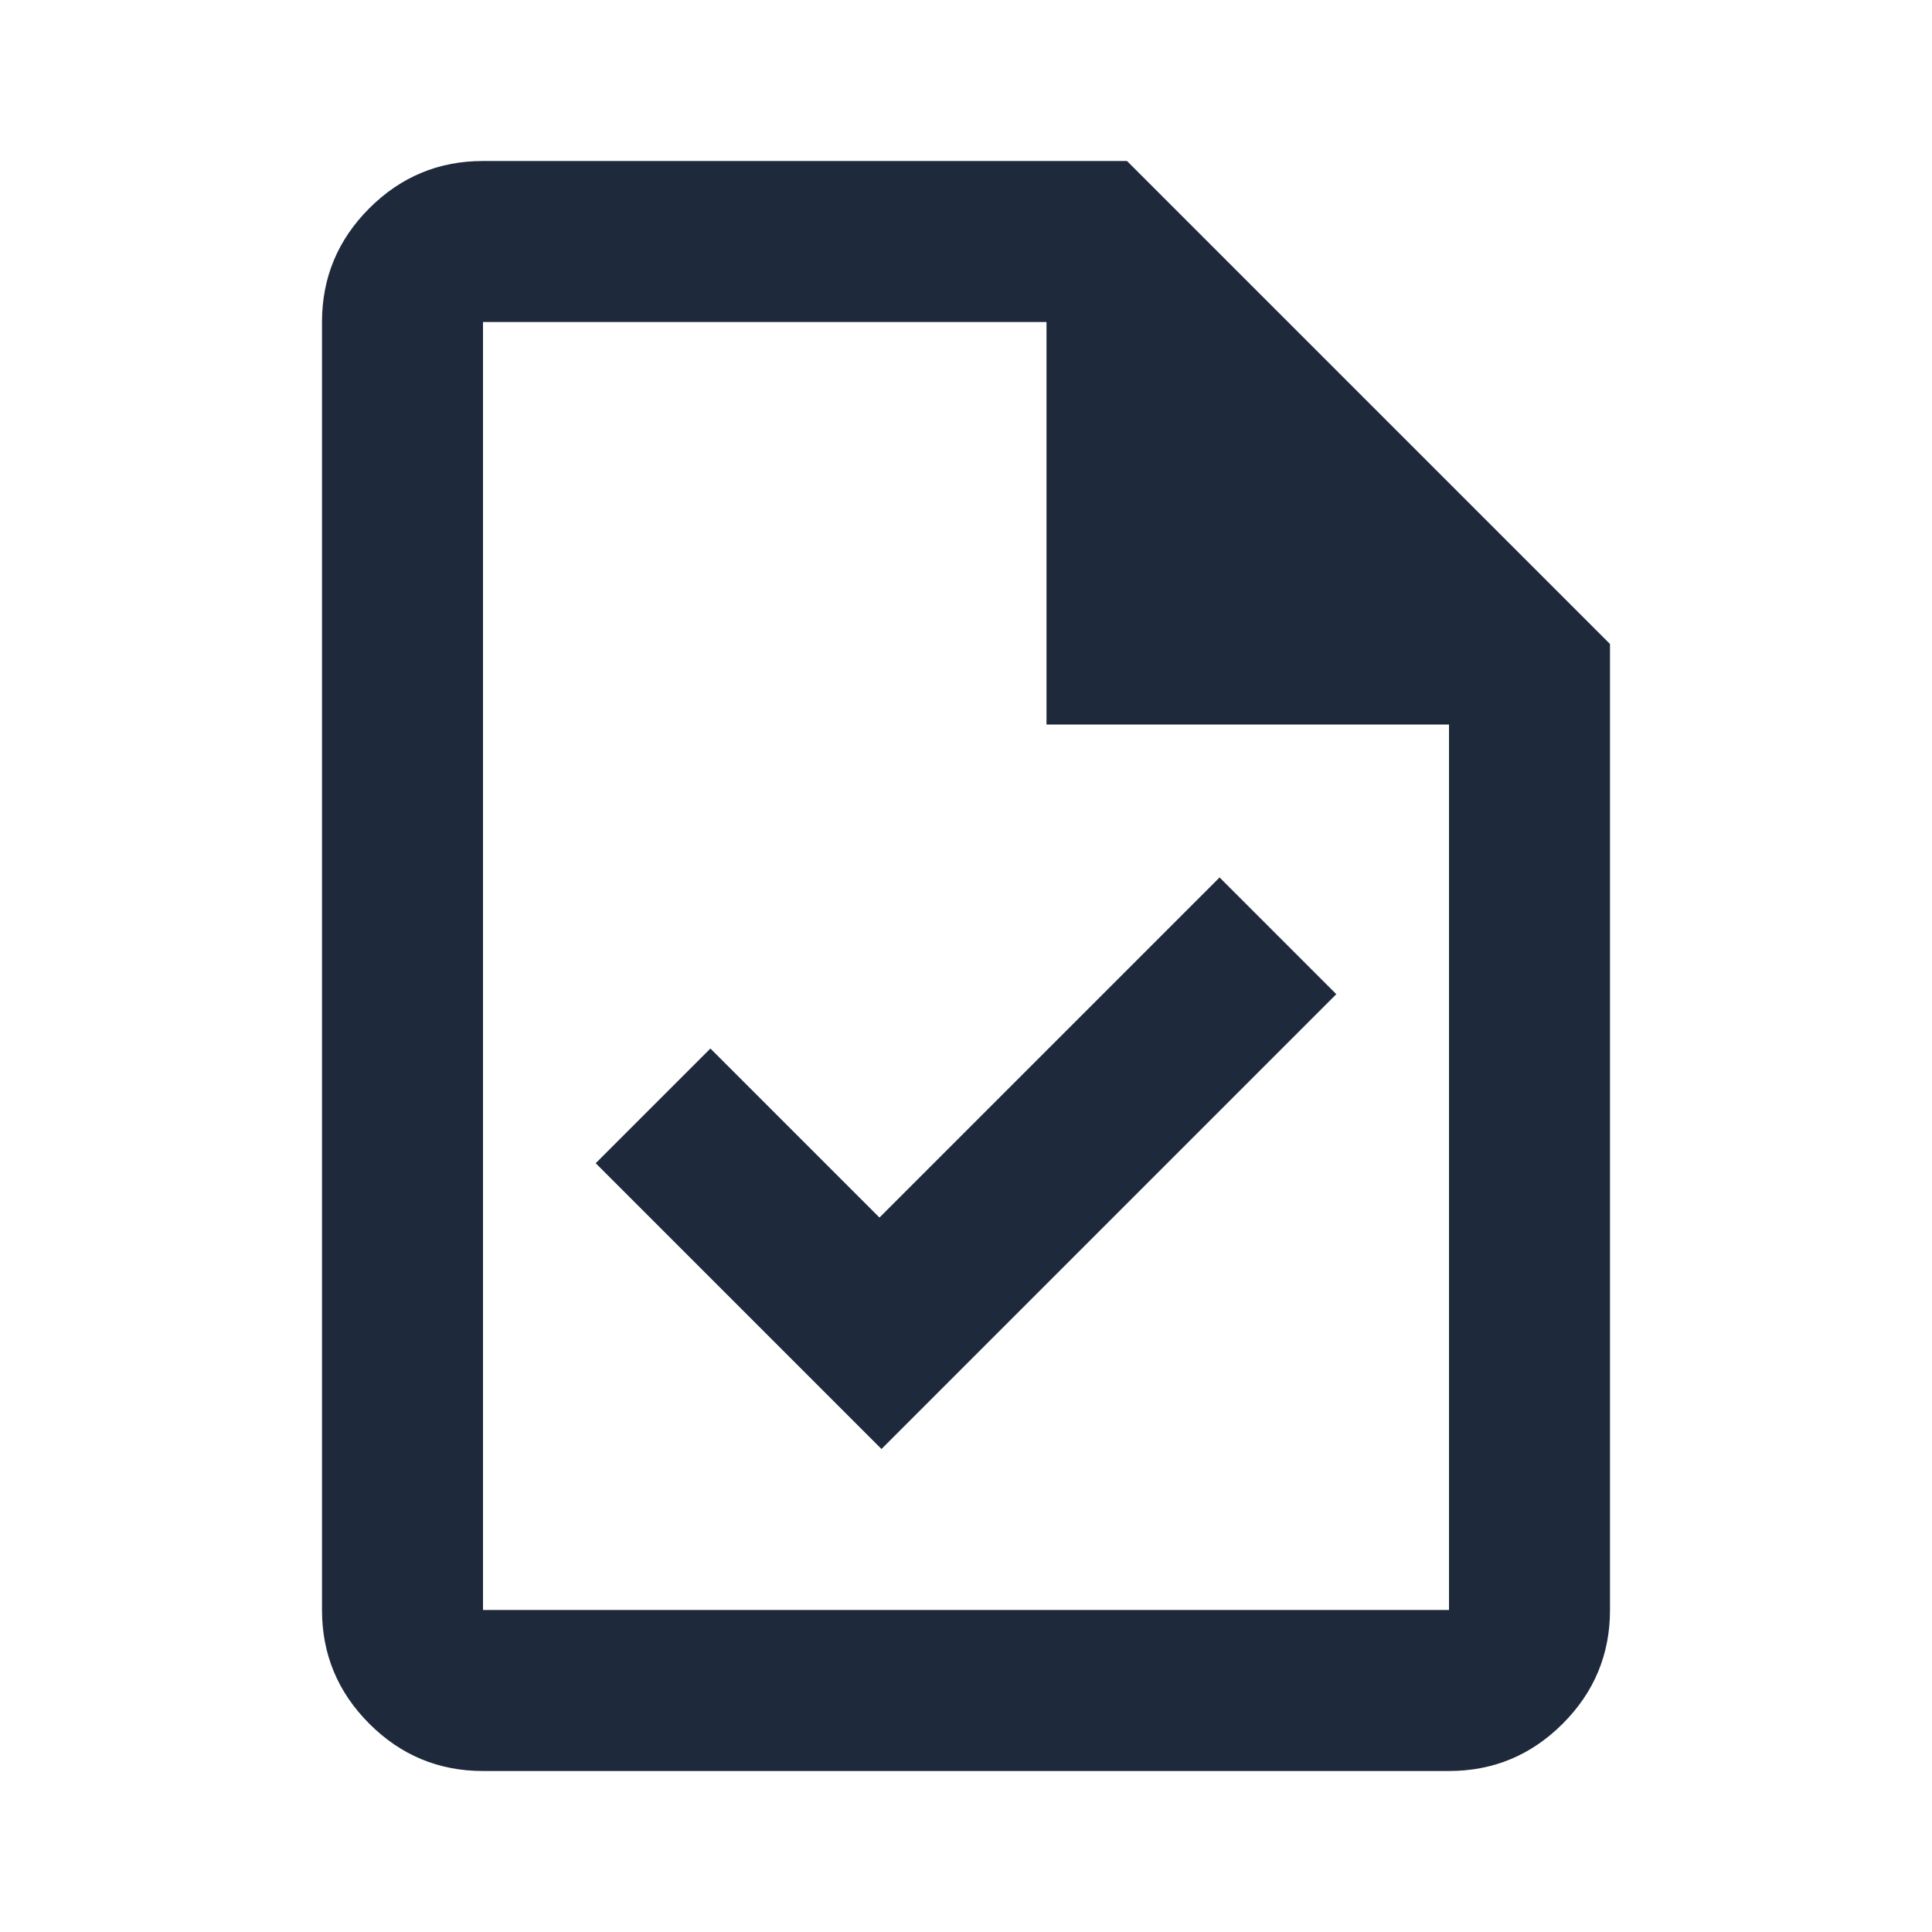
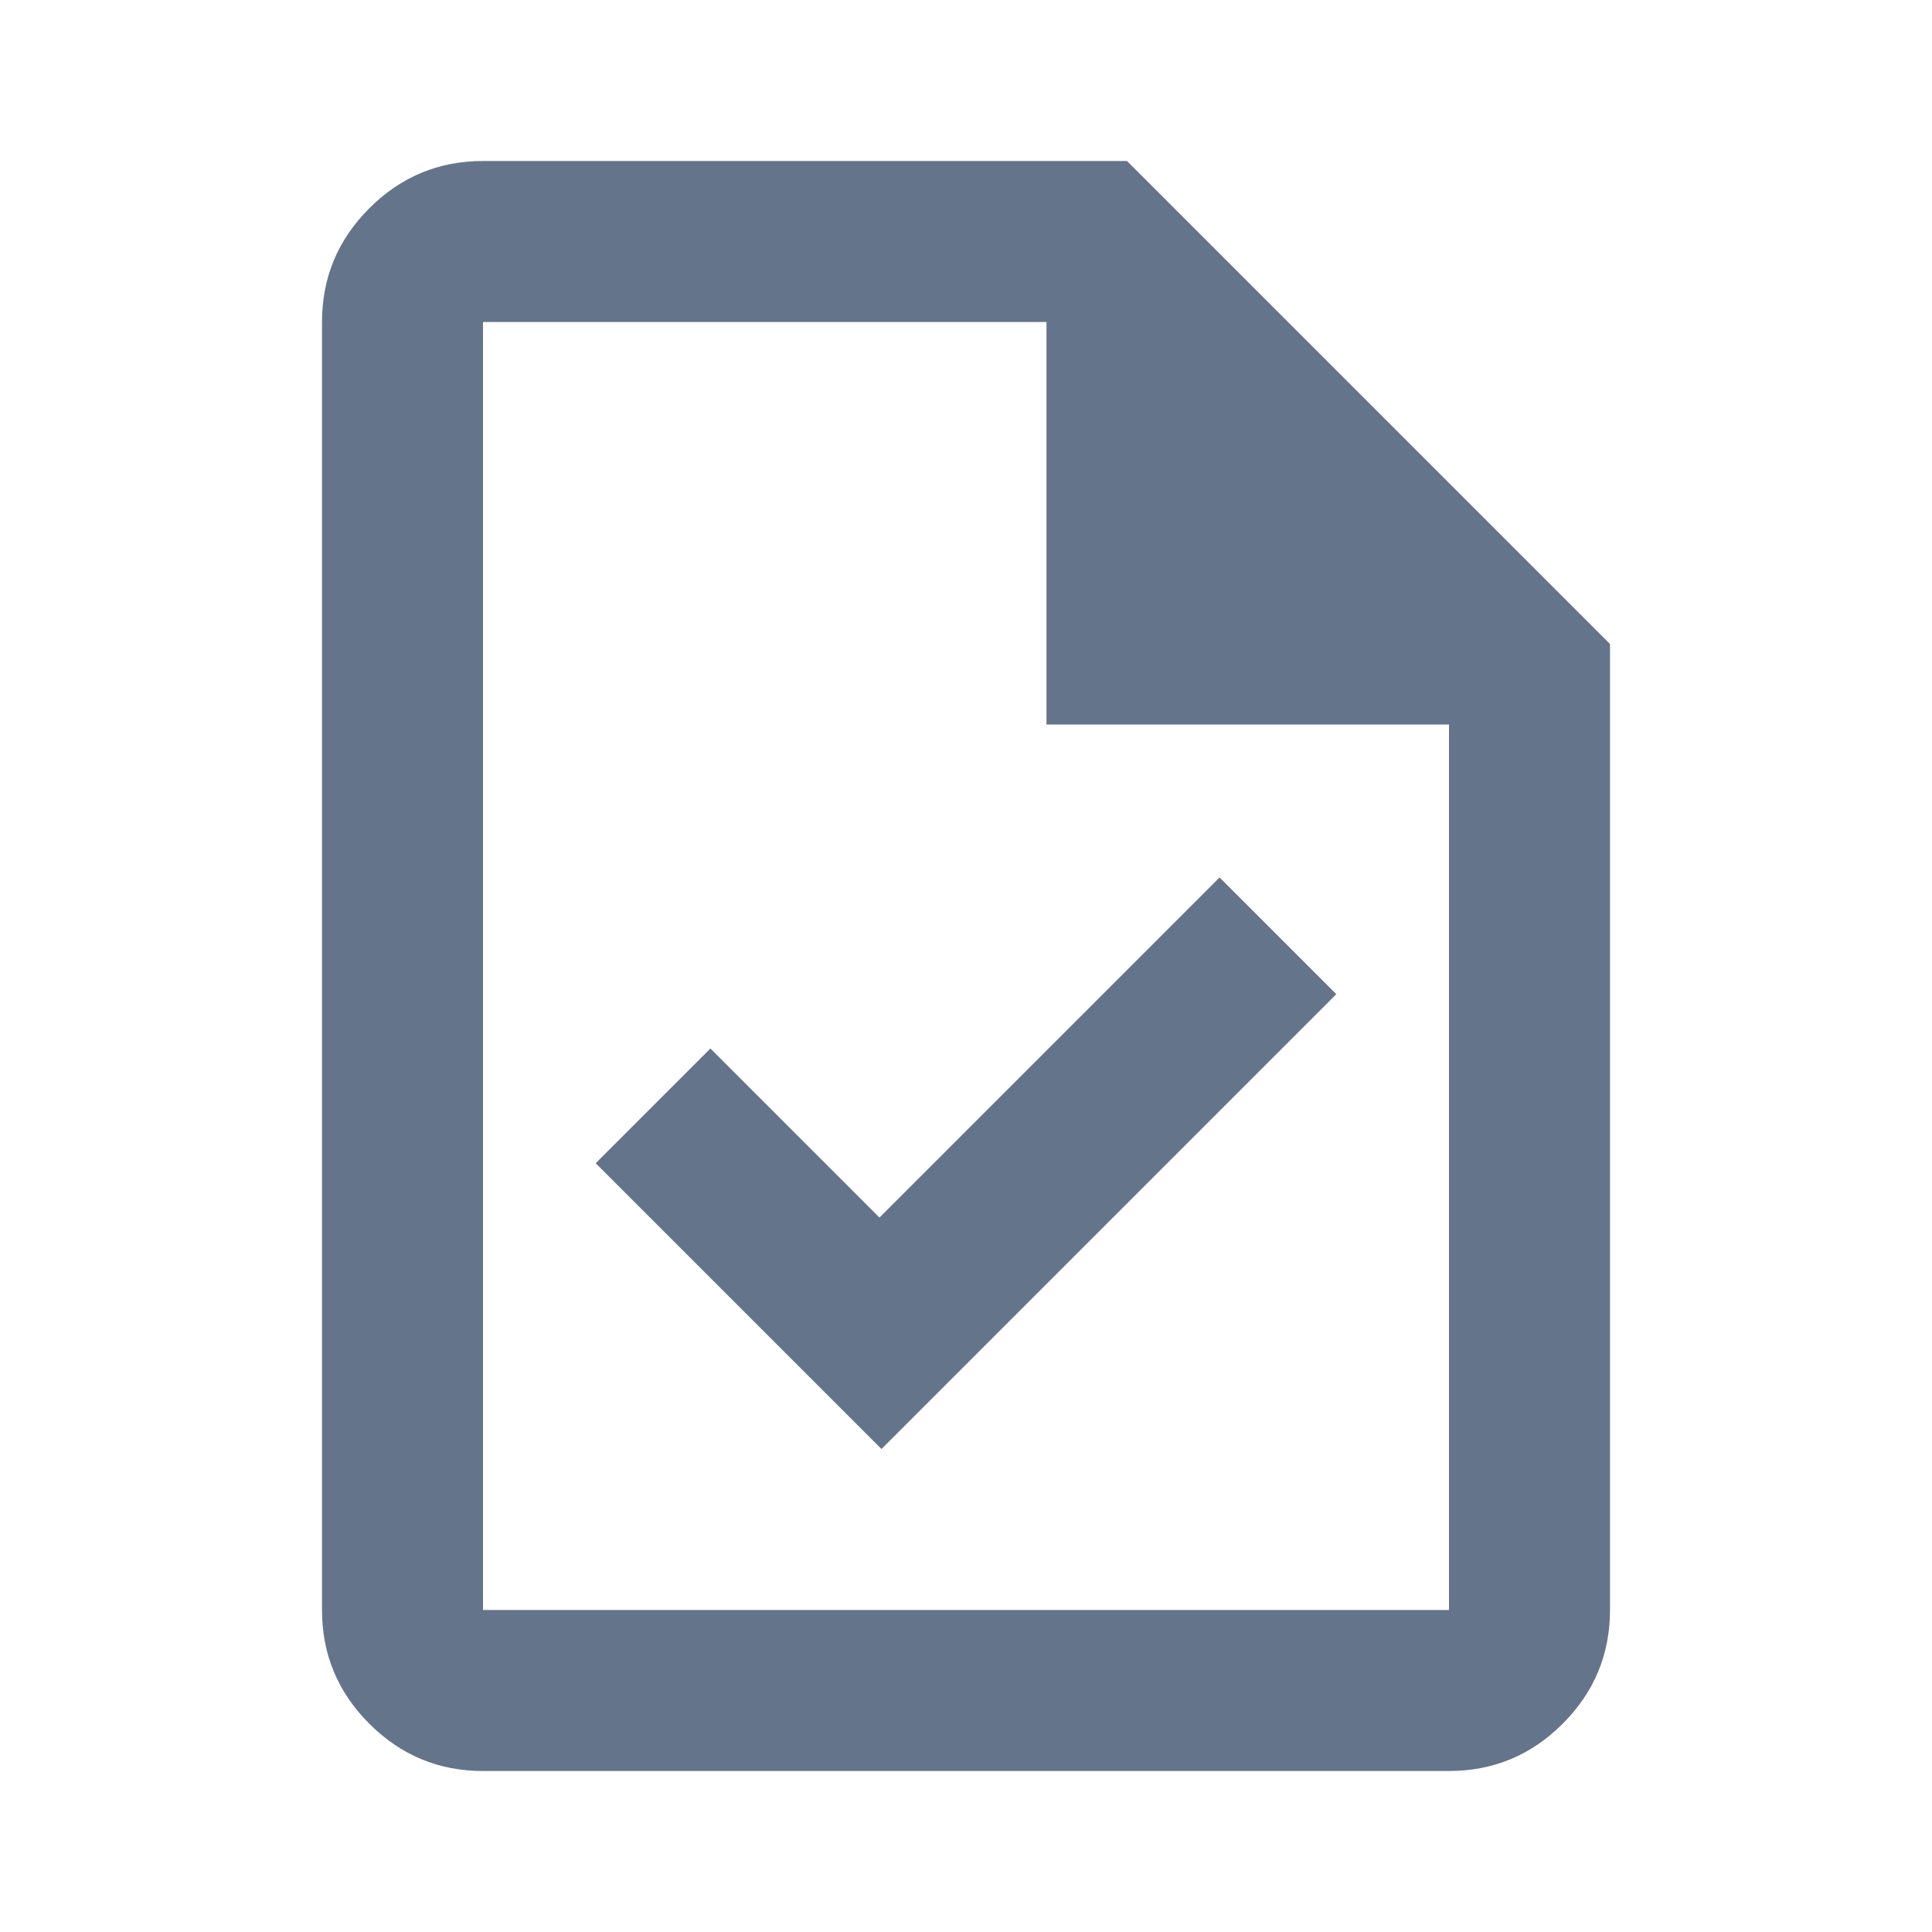
- <svg xmlns="http://www.w3.org/2000/svg" height="24px" viewBox="0 -960 960 960" width="24px" fill="#1e293b">
+ <svg xmlns="http://www.w3.org/2000/svg" height="24px" viewBox="0 -960 960 960" width="24px" fill="#64748B">
  <path d="m438-240 226-226-58-58-169 169-84-84-57 57 142 142ZM240-80q-33 0-56.5-23.5T160-160v-640q0-33 23.5-56.5T240-880h320l240 240v480q0 33-23.5 56.5T720-80H240Zm280-520v-200H240v640h480v-440H520ZM240-800v200-200 640-640Z" />
</svg>
